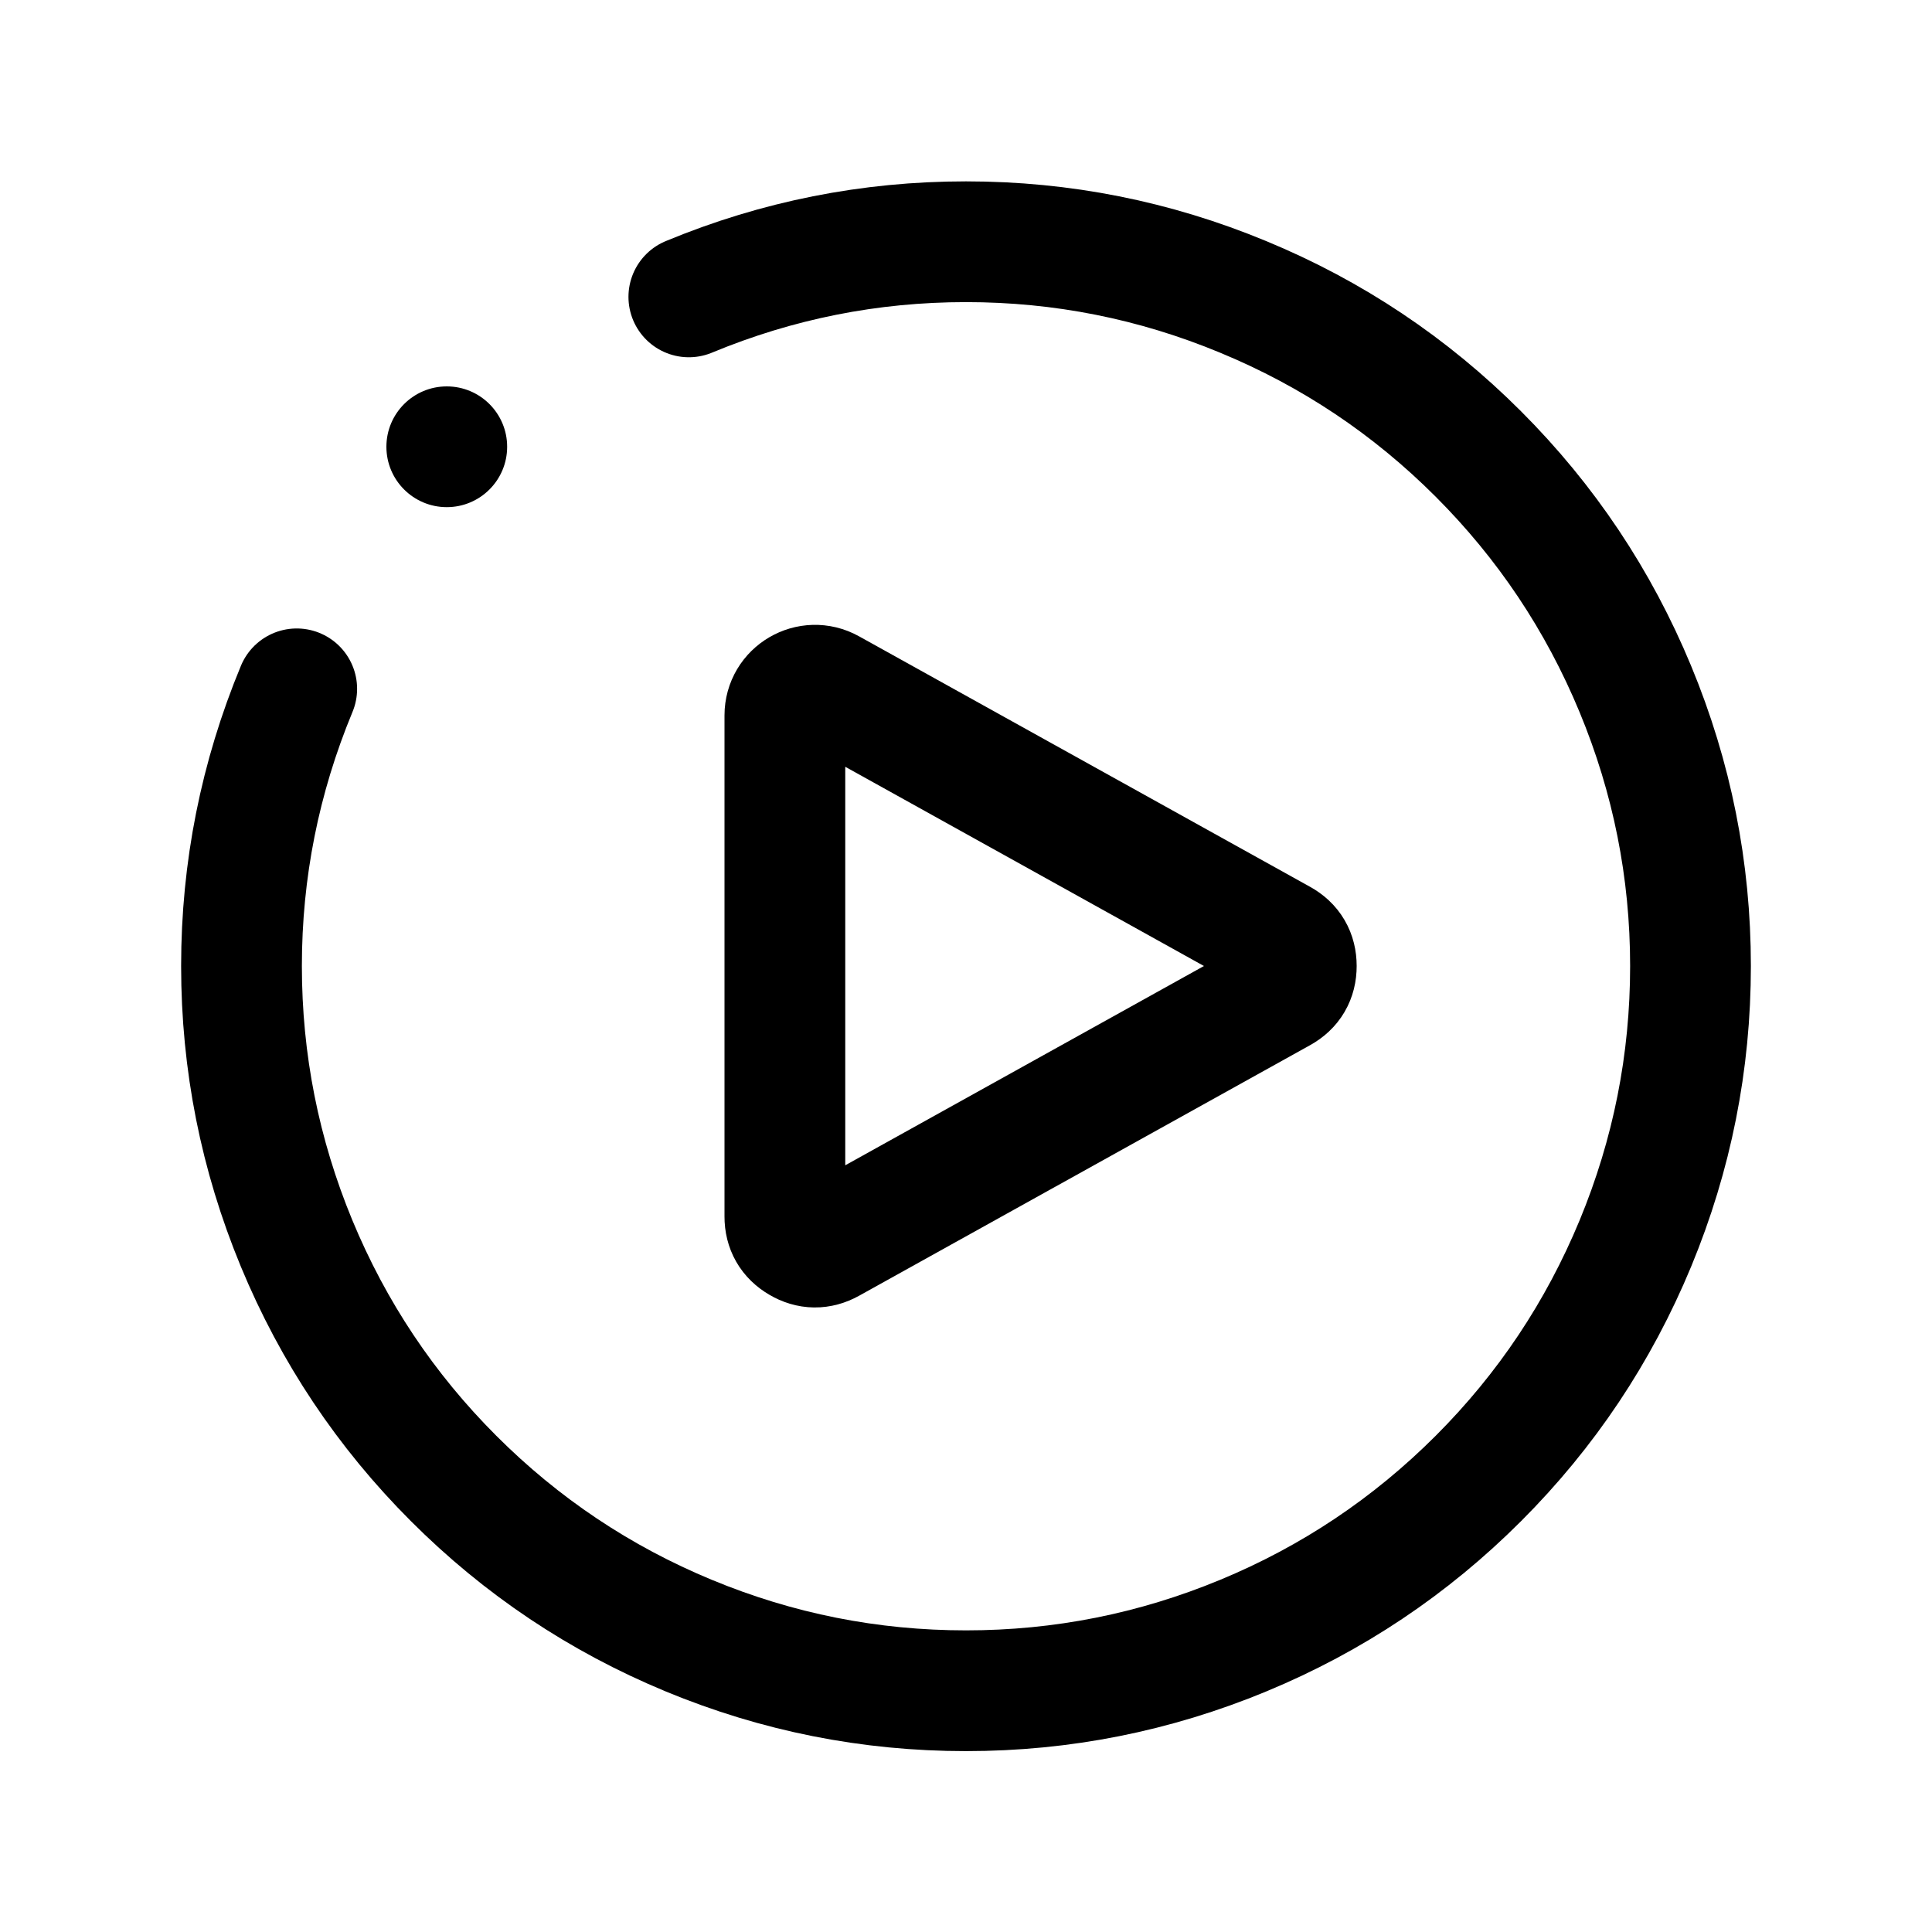
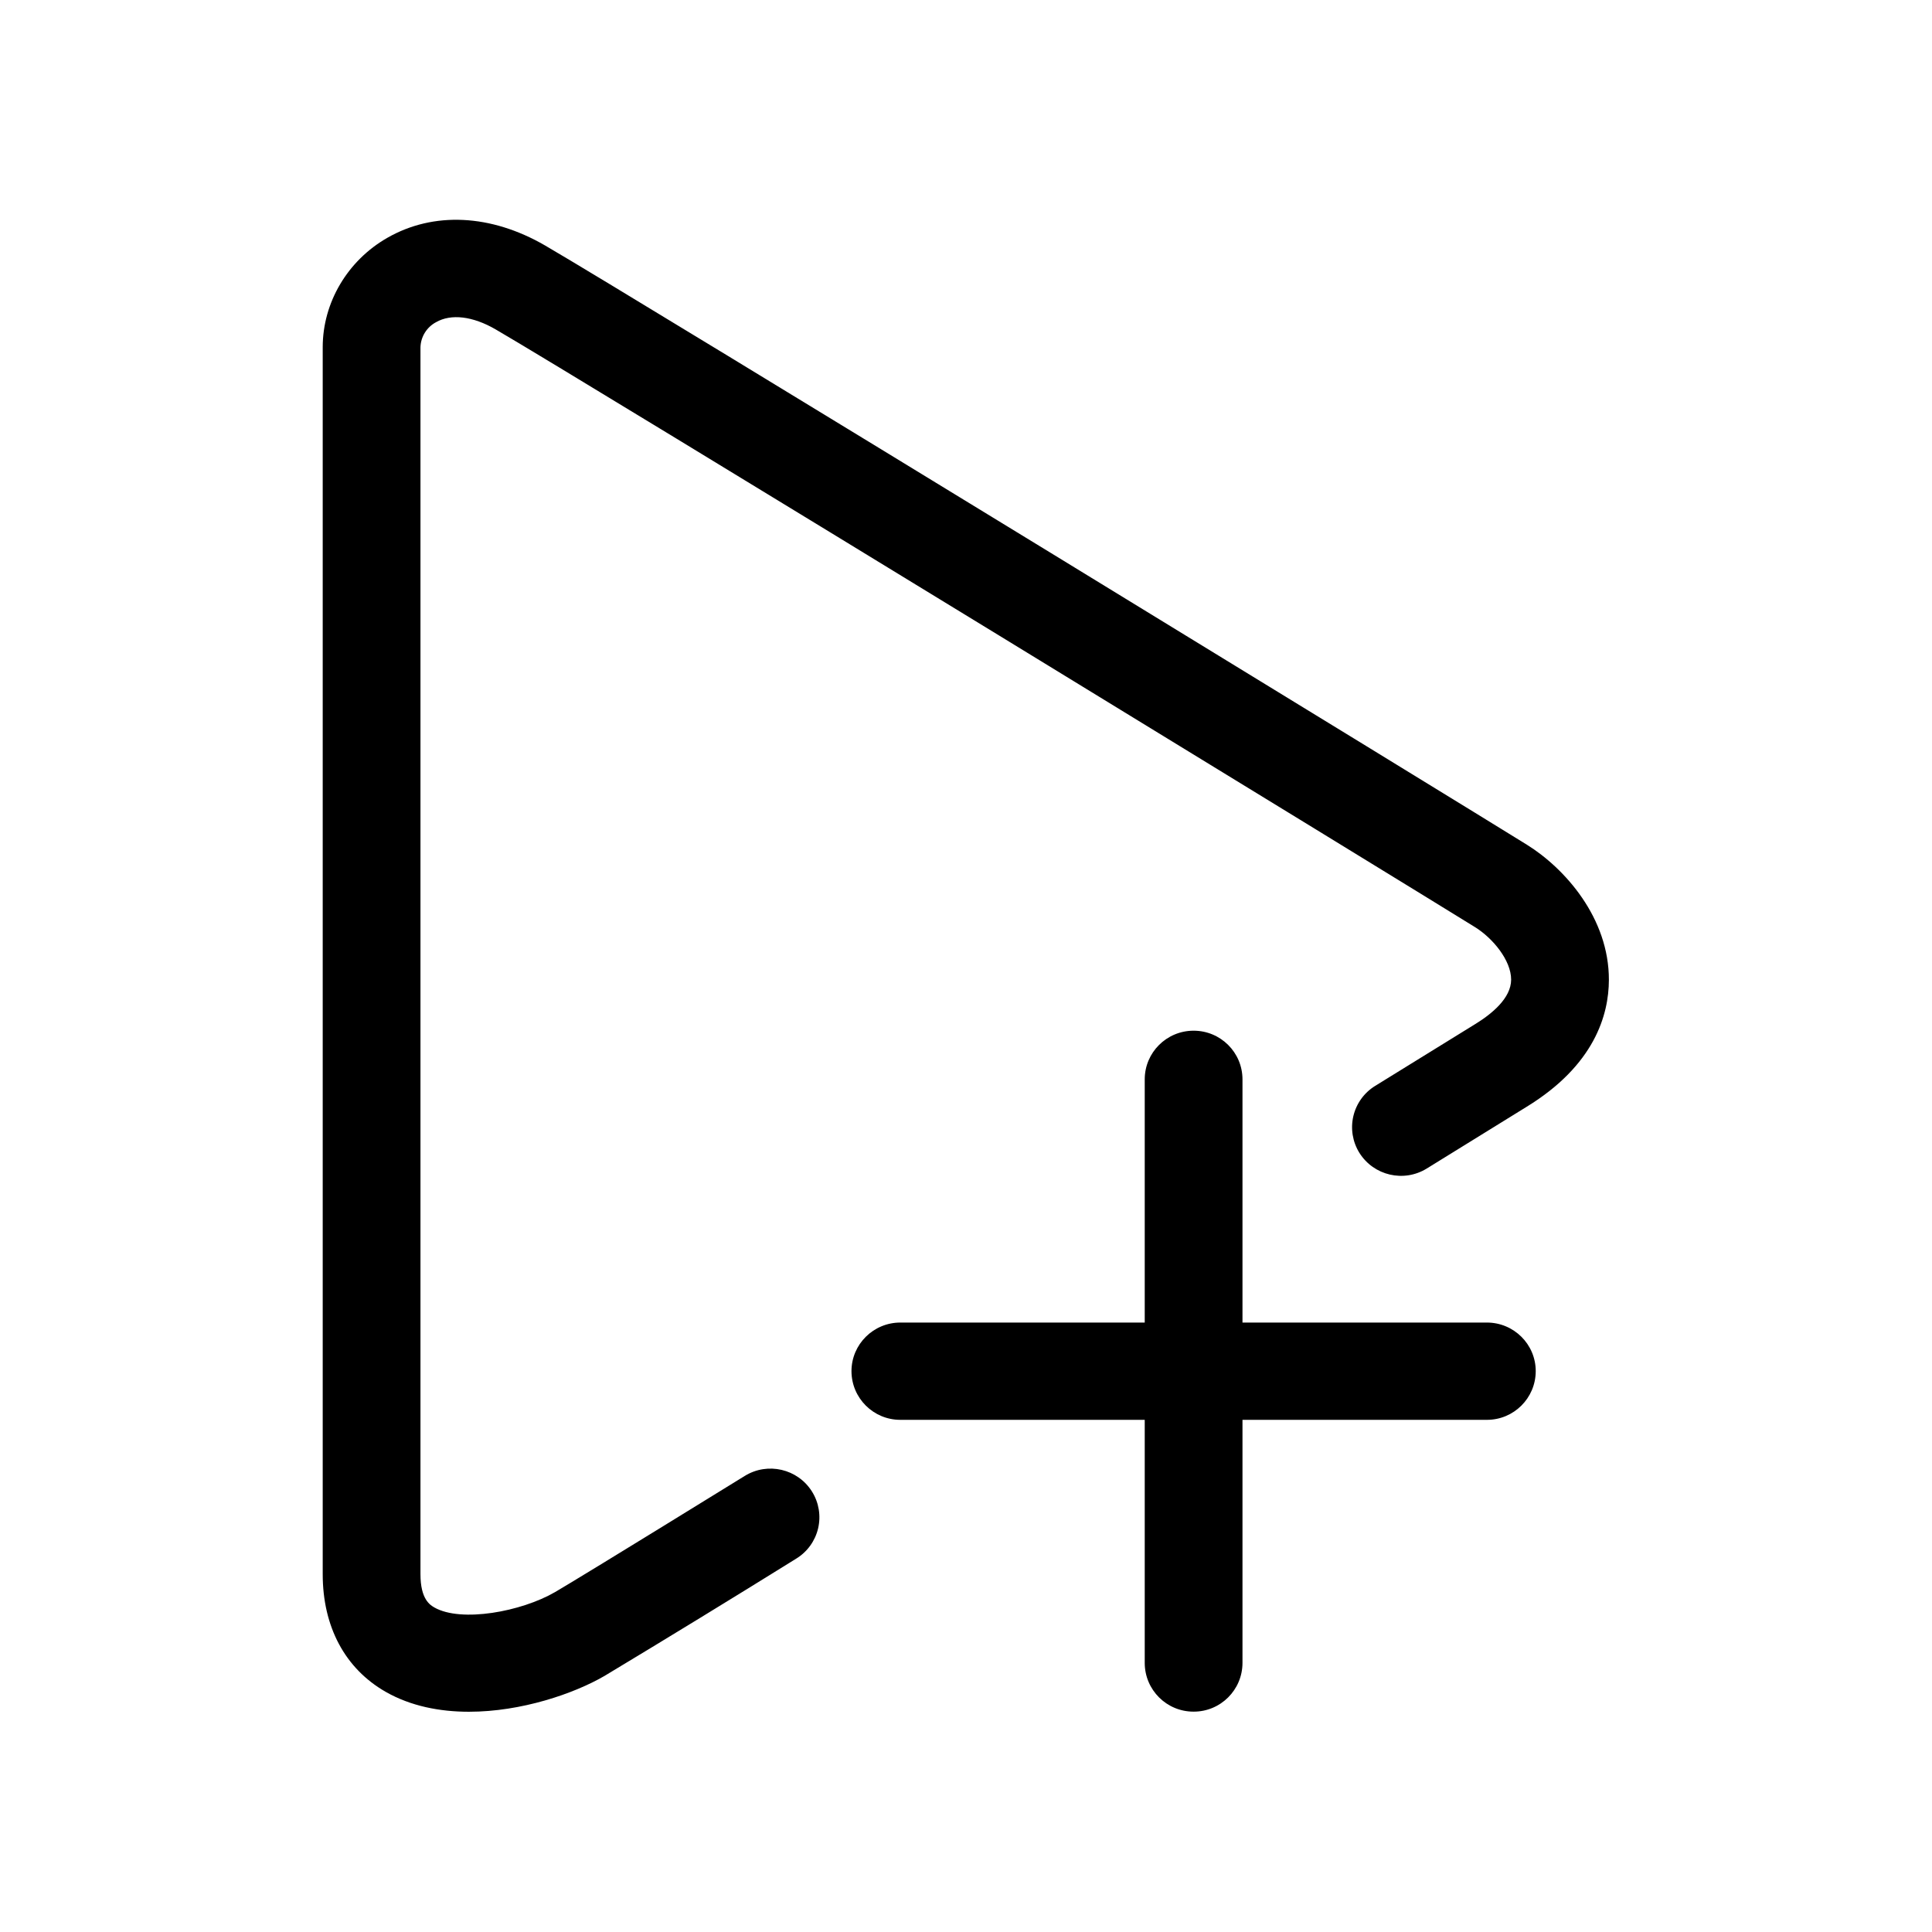
- <svg xmlns="http://www.w3.org/2000/svg" width="24" height="24" viewBox="0 0 24 24" fill="none">
-   <path id="path" d="M8.557 3.688C9.659 3.231 10.807 3.003 12 3.003C13.193 3.003 14.341 3.231 15.443 3.688C16.546 4.144 17.519 4.794 18.363 5.638C19.207 6.482 19.857 7.455 20.314 8.557C20.771 9.659 21 10.807 21 12C21 13.194 20.772 14.342 20.316 15.445C19.859 16.548 19.209 17.522 18.365 18.366C17.521 19.21 16.548 19.861 15.445 20.318C14.342 20.775 13.194 21.003 12 21.003C10.806 21.003 9.658 20.775 8.555 20.318C7.452 19.861 6.479 19.21 5.635 18.366C4.791 17.522 4.141 16.548 3.684 15.445C3.228 14.342 3 13.194 3 12C3 10.807 3.229 9.659 3.686 8.557" stroke="currentColor" stroke-width="1.5" stroke-linejoin="round" stroke-linecap="round" />
-   <path id="path" d="M16.103 12C16.103 12.147 16.039 12.257 15.91 12.328L10.307 15.441C10.182 15.51 10.058 15.509 9.935 15.436C9.812 15.364 9.75 15.256 9.75 15.113L9.75 8.887C9.75 8.601 10.057 8.421 10.307 8.56L15.91 11.672C16.039 11.743 16.103 11.853 16.103 12Z" stroke="currentColor" stroke-width="1.5" stroke-linejoin="round" />
-   <circle id="椭圆 3" cx="5.55" cy="5.55" r="0.75" fill="currentColor" />
+ <svg xmlns="http://www.w3.org/2000/svg" viewBox="0 0 1024 1024" version="1.1" width="200" height="200" fill="currentColor">
+   <path d="M658.541 700.98h129.523c14.316 0 25.905 11.534 25.905 25.768a25.85 25.85 0 0 1-25.905 25.795h-129.523v128.896a25.85 25.85 0 0 1-25.905 25.768 25.85 25.85 0 0 1-25.905-25.768v-128.896h-129.523a25.85 25.85 0 0 1-25.905-25.795c0-14.234 11.616-25.768 25.905-25.768h129.523v-128.896c0-14.261 11.616-25.795 25.905-25.795 14.316 0 25.905 11.534 25.905 25.795v128.896zM248.568 907.262c-15.434 0-30.813-2.945-44.147-10.553C182.879 884.385 171.045 862.243 171.045 834.348V184.035C171.045 160.394 184.161 138.143 205.266 126.063c24.487-14.043 54.918-12.571 83.522 3.981 45.265 26.232 496.167 302.483 520.49 317.671 20.124 12.516 43.574 38.83 43.465 71.715-0.055 18.515-7.662 45.183-43.629 67.215l-52.9 32.694a26.014 26.014 0 0 1-35.694-8.289 25.714 25.714 0 0 1 8.344-35.503l53.063-32.776c8.671-5.317 18.978-13.689 19.006-23.505 0.027-10.335-9.816-22.087-19.142-27.868C758.396 476.811 305.558 199.414 262.72 174.6c-12.107-7.035-23.641-8.426-31.631-3.818a15.597 15.597 0 0 0-8.235 13.252v650.313c0 13.416 5.181 16.361 7.362 17.642 14.207 8.099 46.083 2.263 64.025-8.18 5.917-3.463 28.168-16.906 100.51-61.544a25.959 25.959 0 0 1 35.639 8.317 25.686 25.686 0 0 1-8.344 35.503 8296.679 8296.679 0 0 1-101.709 62.225c-16.088 9.353-44.01 18.951-71.769 18.951z" fill="currentColor" />
</svg>
